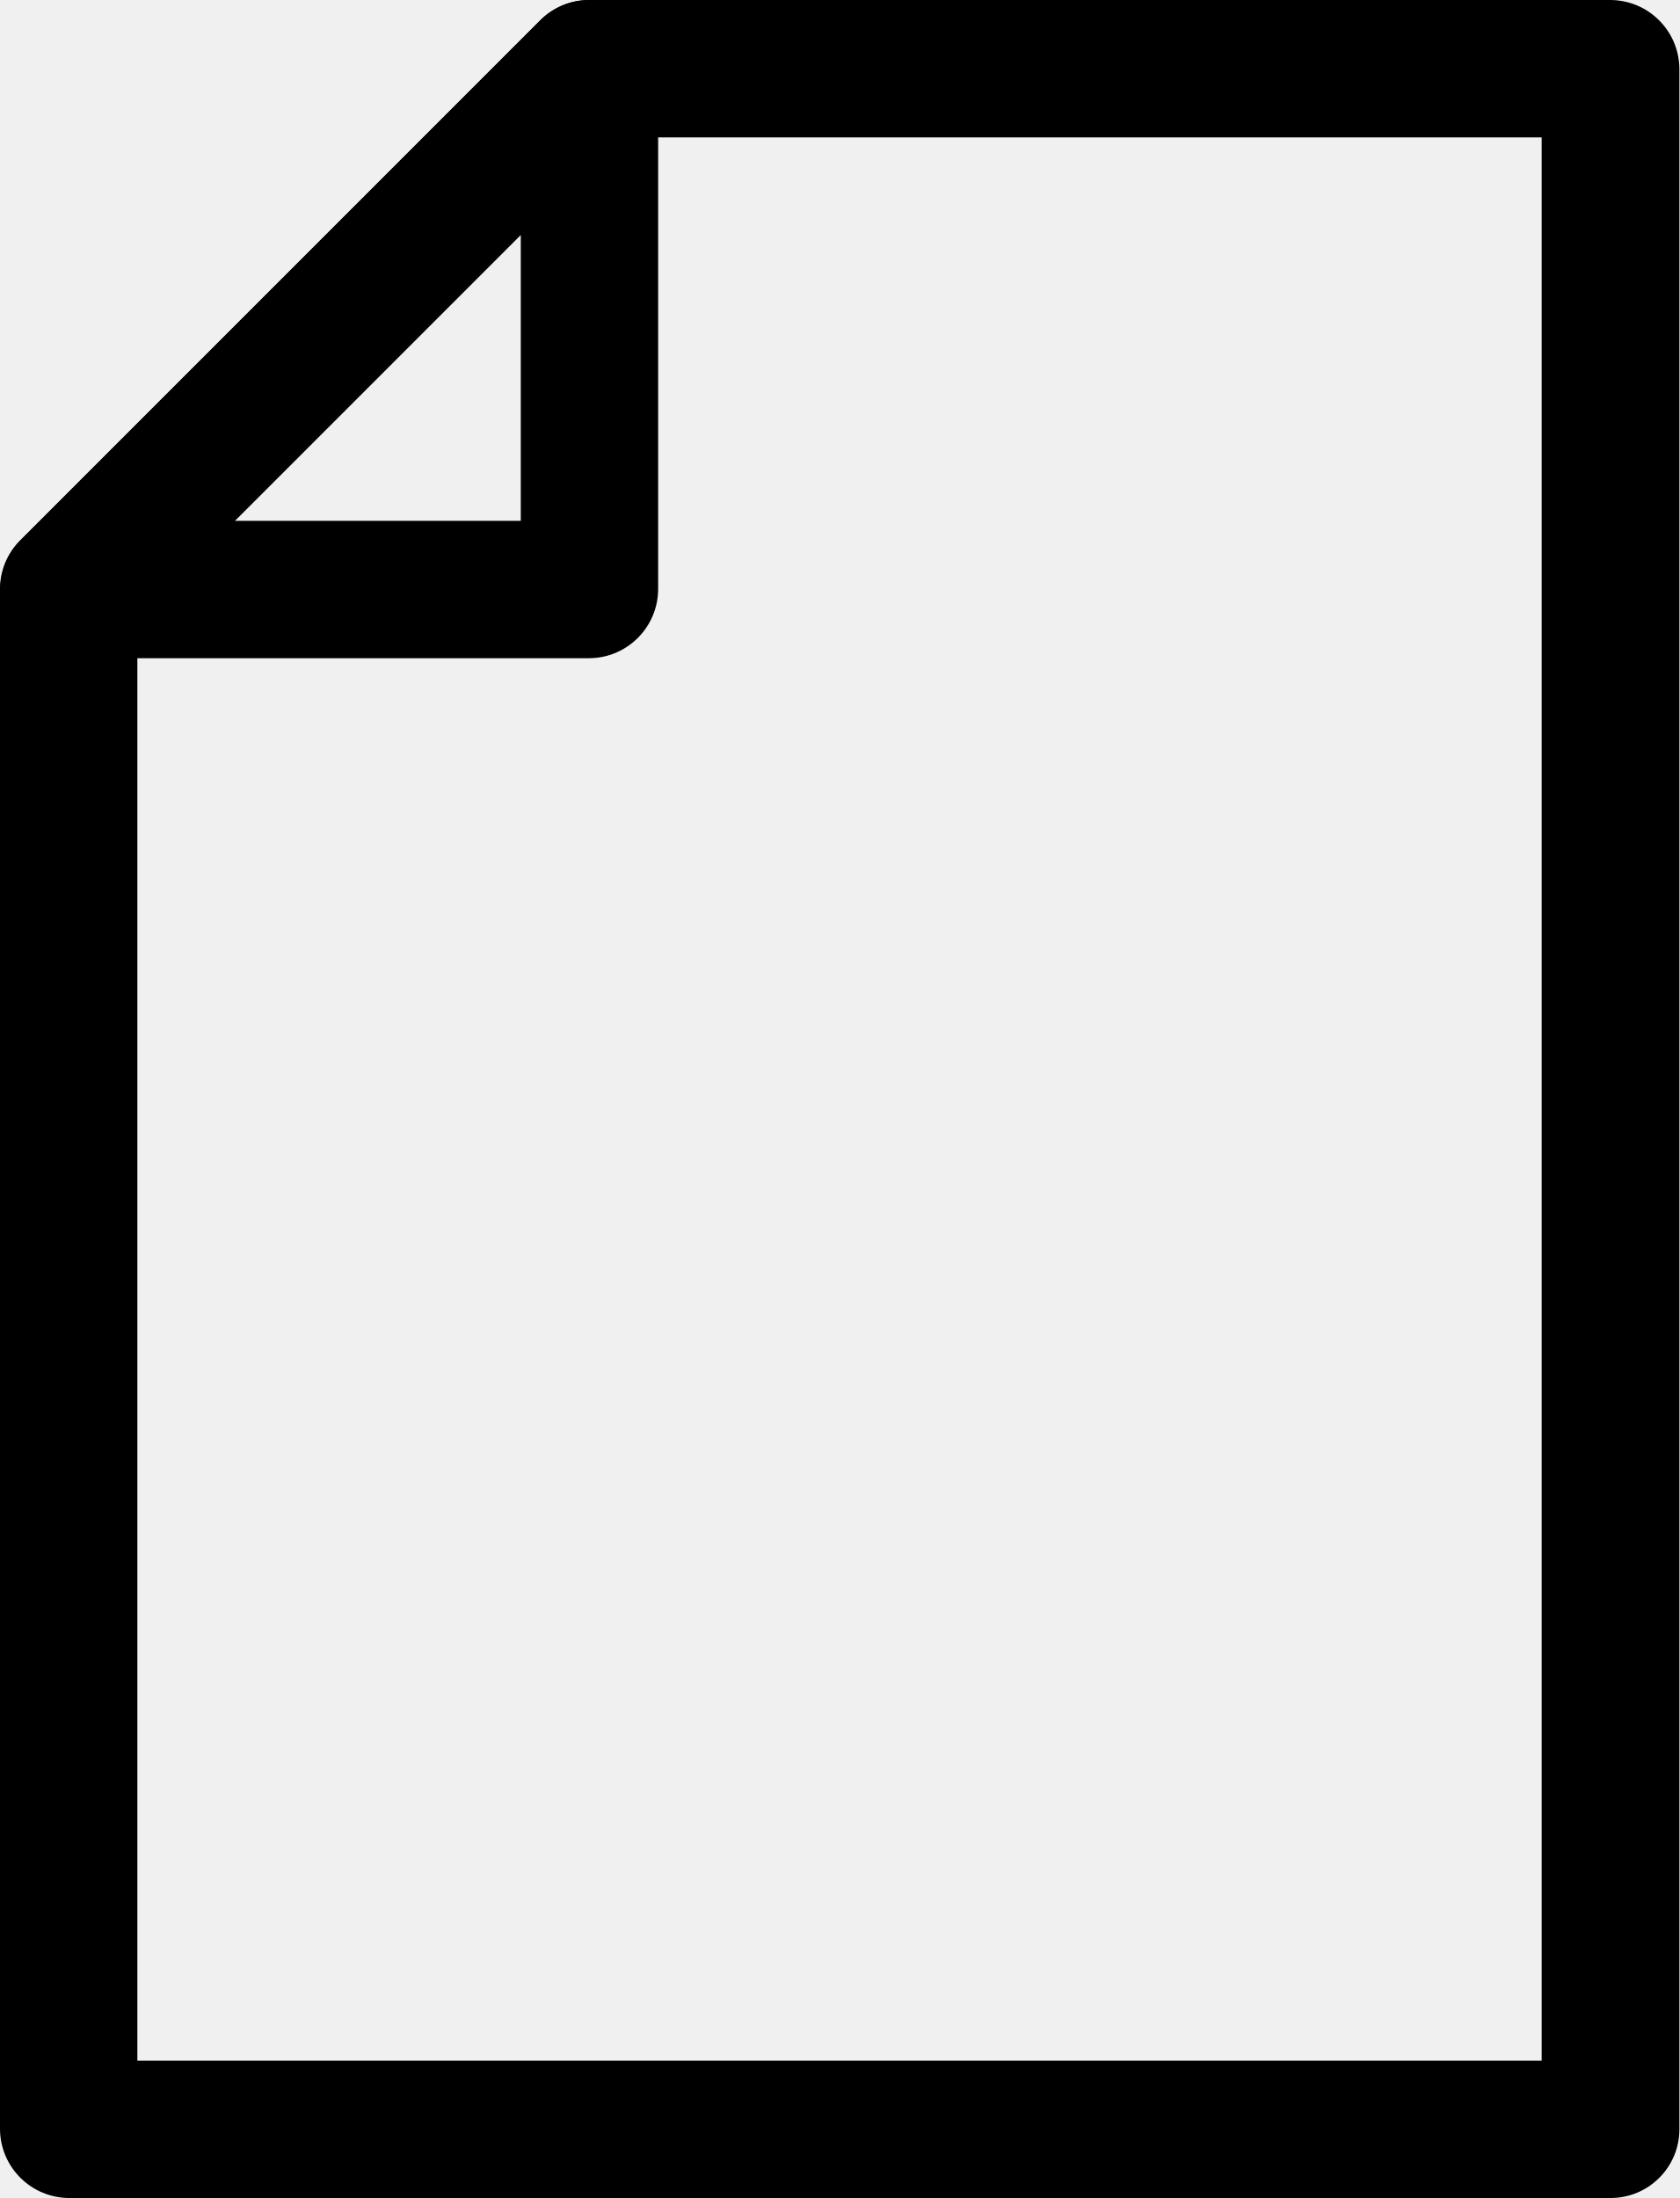
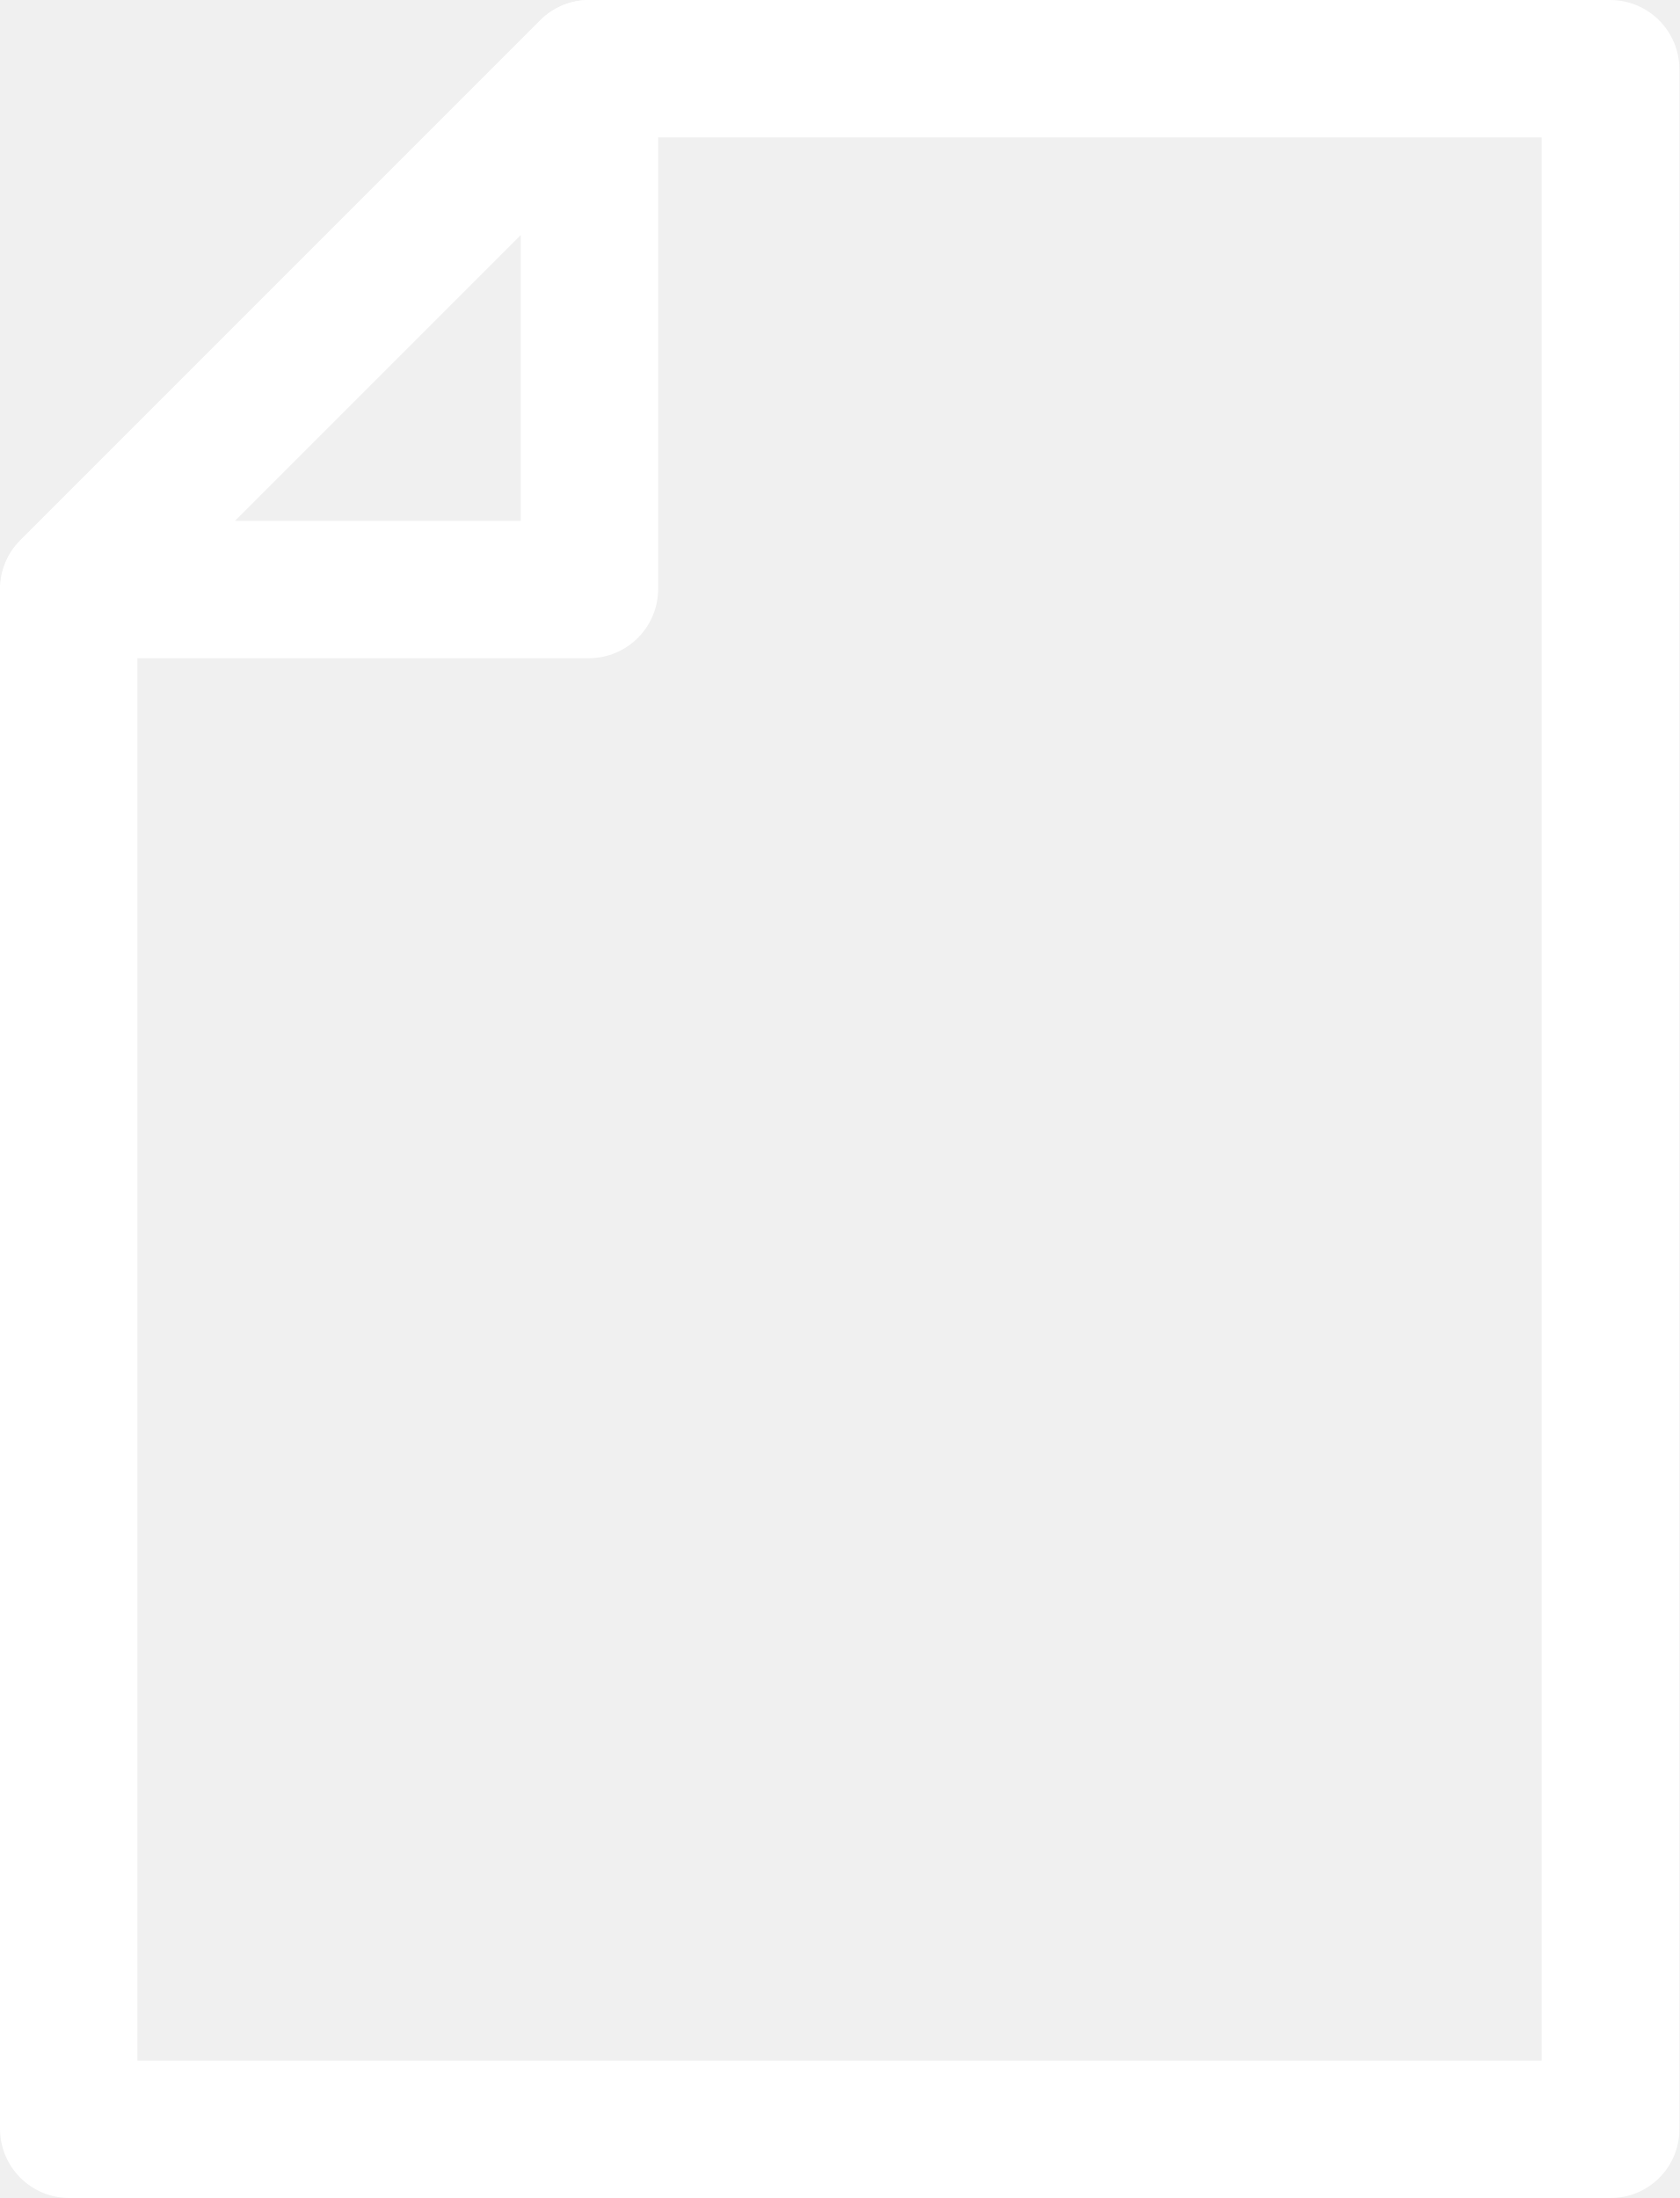
- <svg xmlns="http://www.w3.org/2000/svg" id="Group_383" data-name="Group 383" viewBox="0 0 18.338 24" width="18">
+ <svg xmlns="http://www.w3.org/2000/svg" id="Group_383" data-name="Group 383" viewBox="0 0 18.338 24" width="18" fill="#fff">
  <path id="Path_292" d="M6.447 7.2H.765a.742.742 0 0 1-.691-.461.758.758 0 0 1 .16-.822L5.916.234A.752.752 0 0 1 7.2.765v5.682a.757.757 0 0 1-.753.753zM2.579 5.7H5.7V2.579z" class="cls-1" data-name="Path 292" transform="translate(-.013 -.013)" />
  <path id="Path_293" d="M17.587 24H.752A.757.757 0 0 1 0 23.248V6.433A.751.751 0 0 1 .22 5.9L5.9.22A.751.751 0 0 1 6.433 0h11.154a.757.757 0 0 1 .752.752v22.5a.751.751 0 0 1-.752.748zM1.5 22.5h15.335v-21H6.744L1.5 6.744z" class="cls-1" data-name="Path 293" />
</svg>
